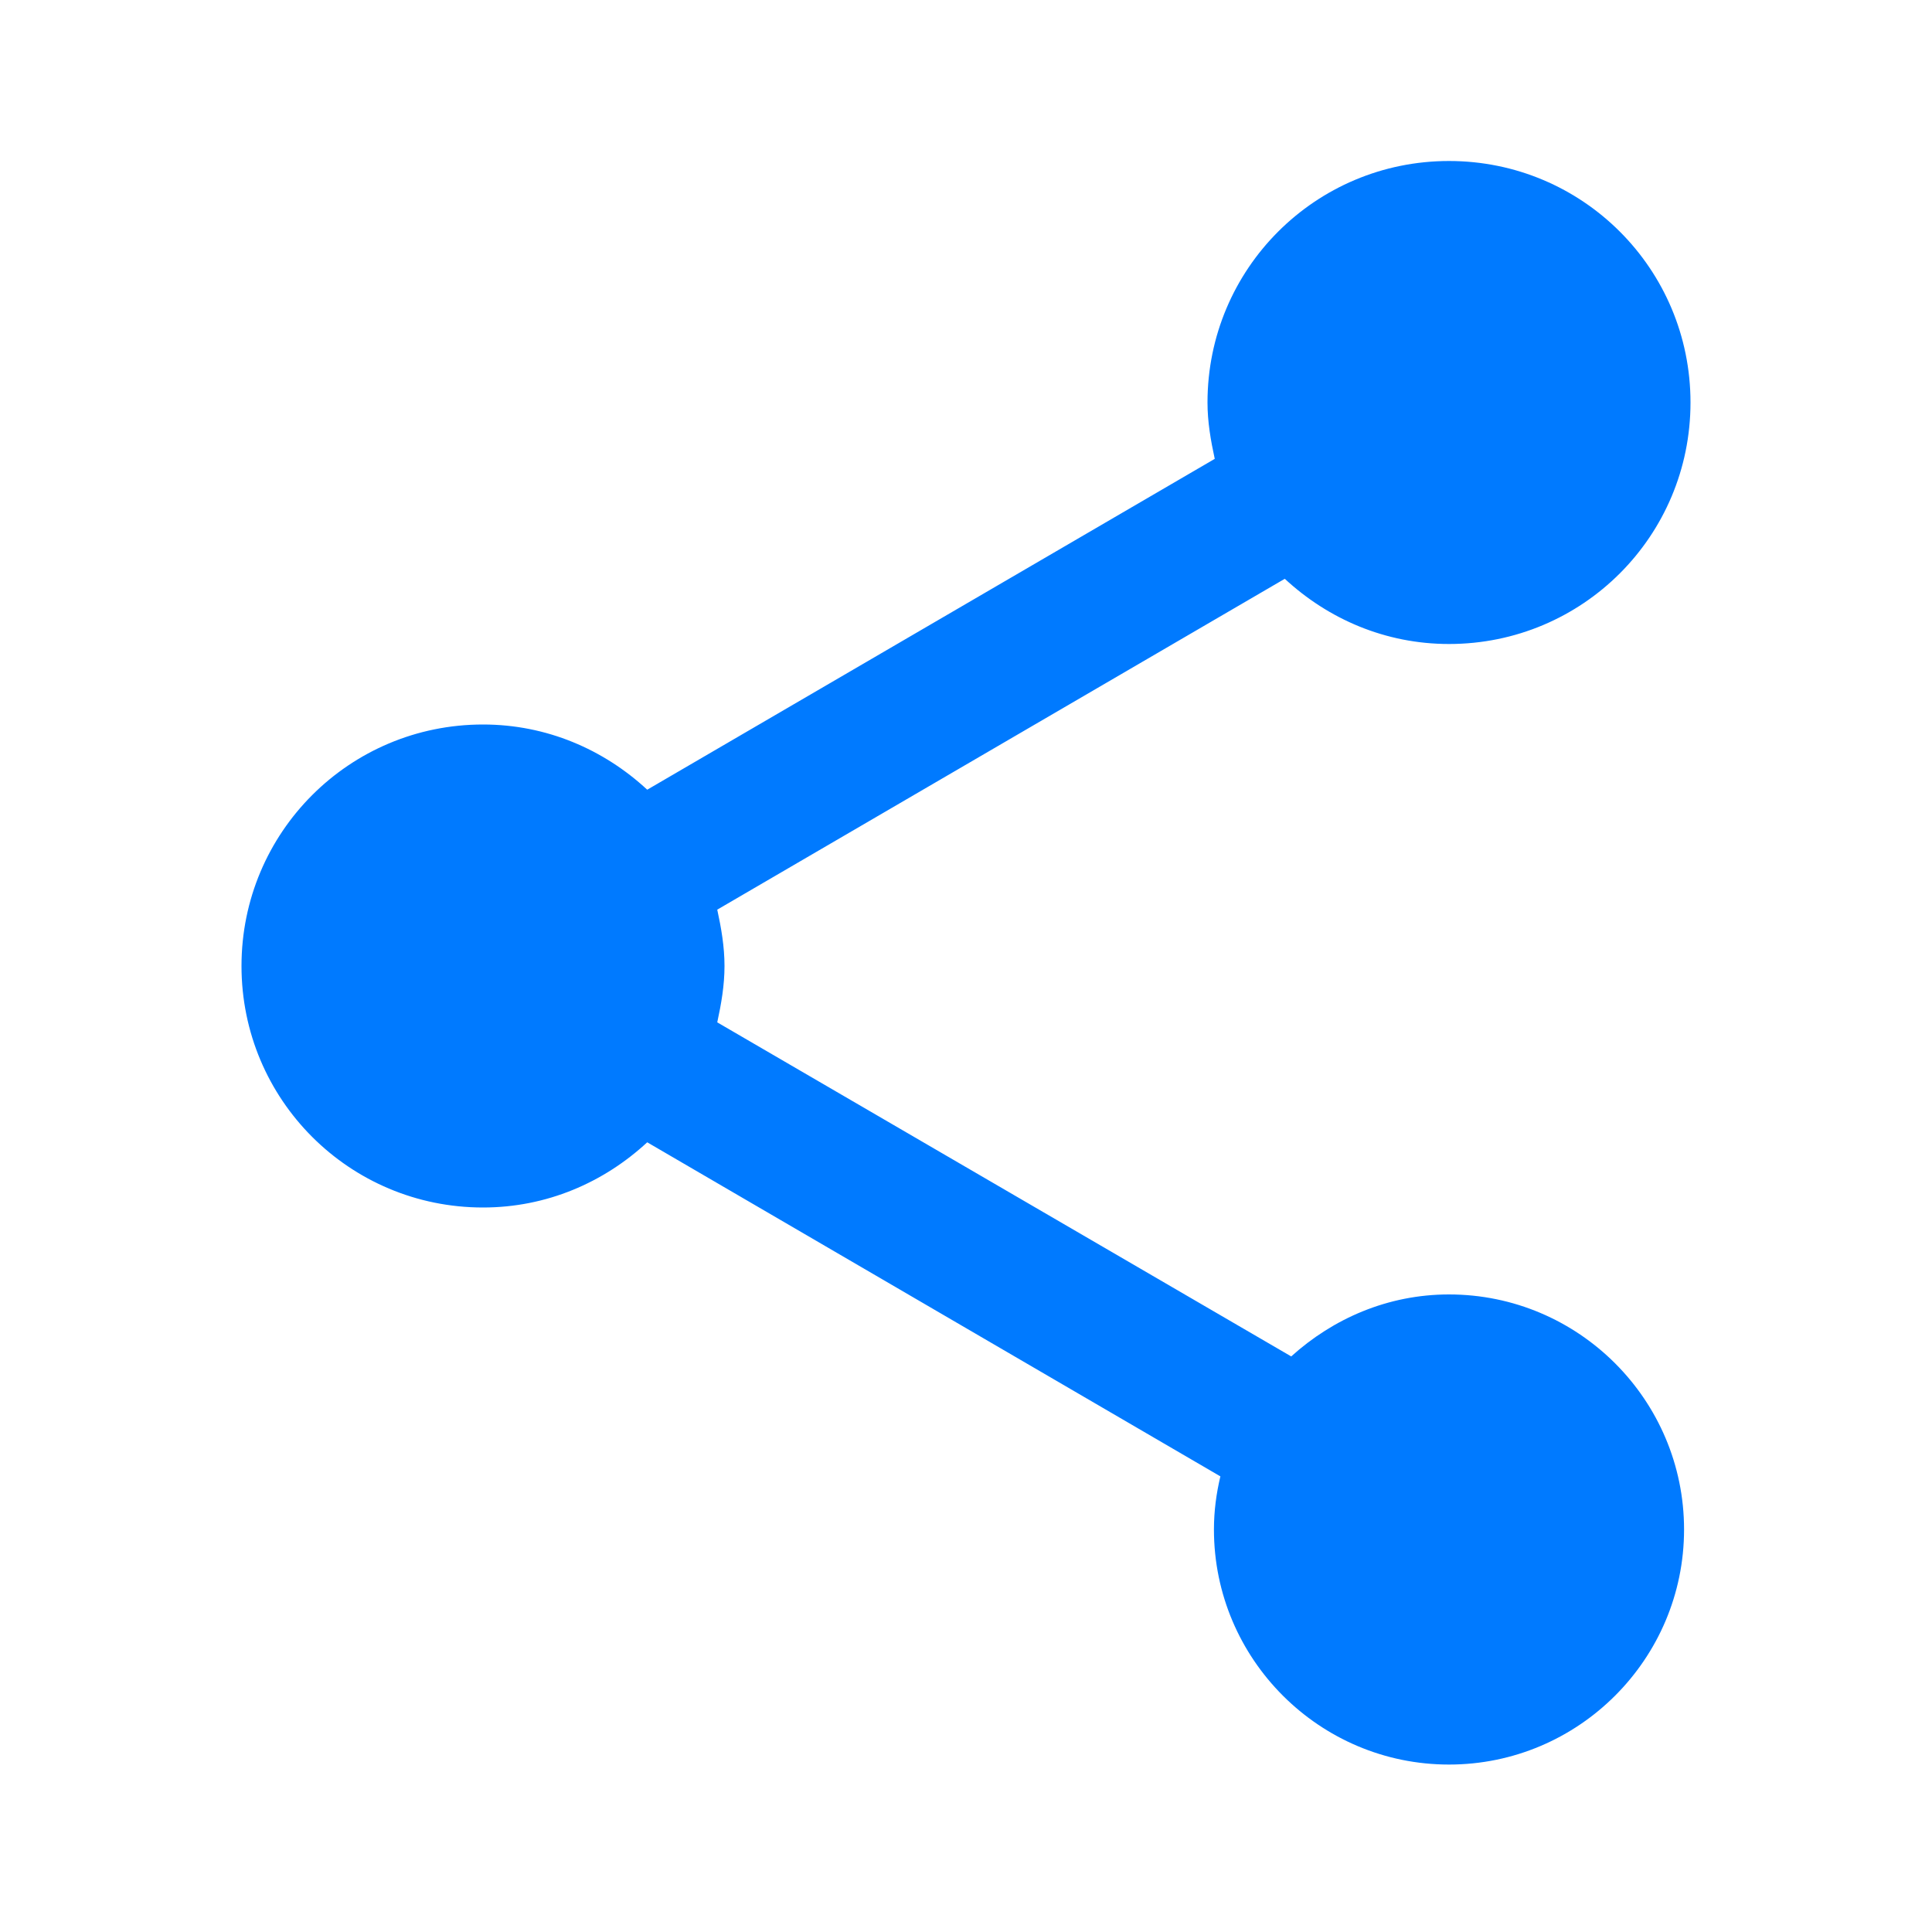
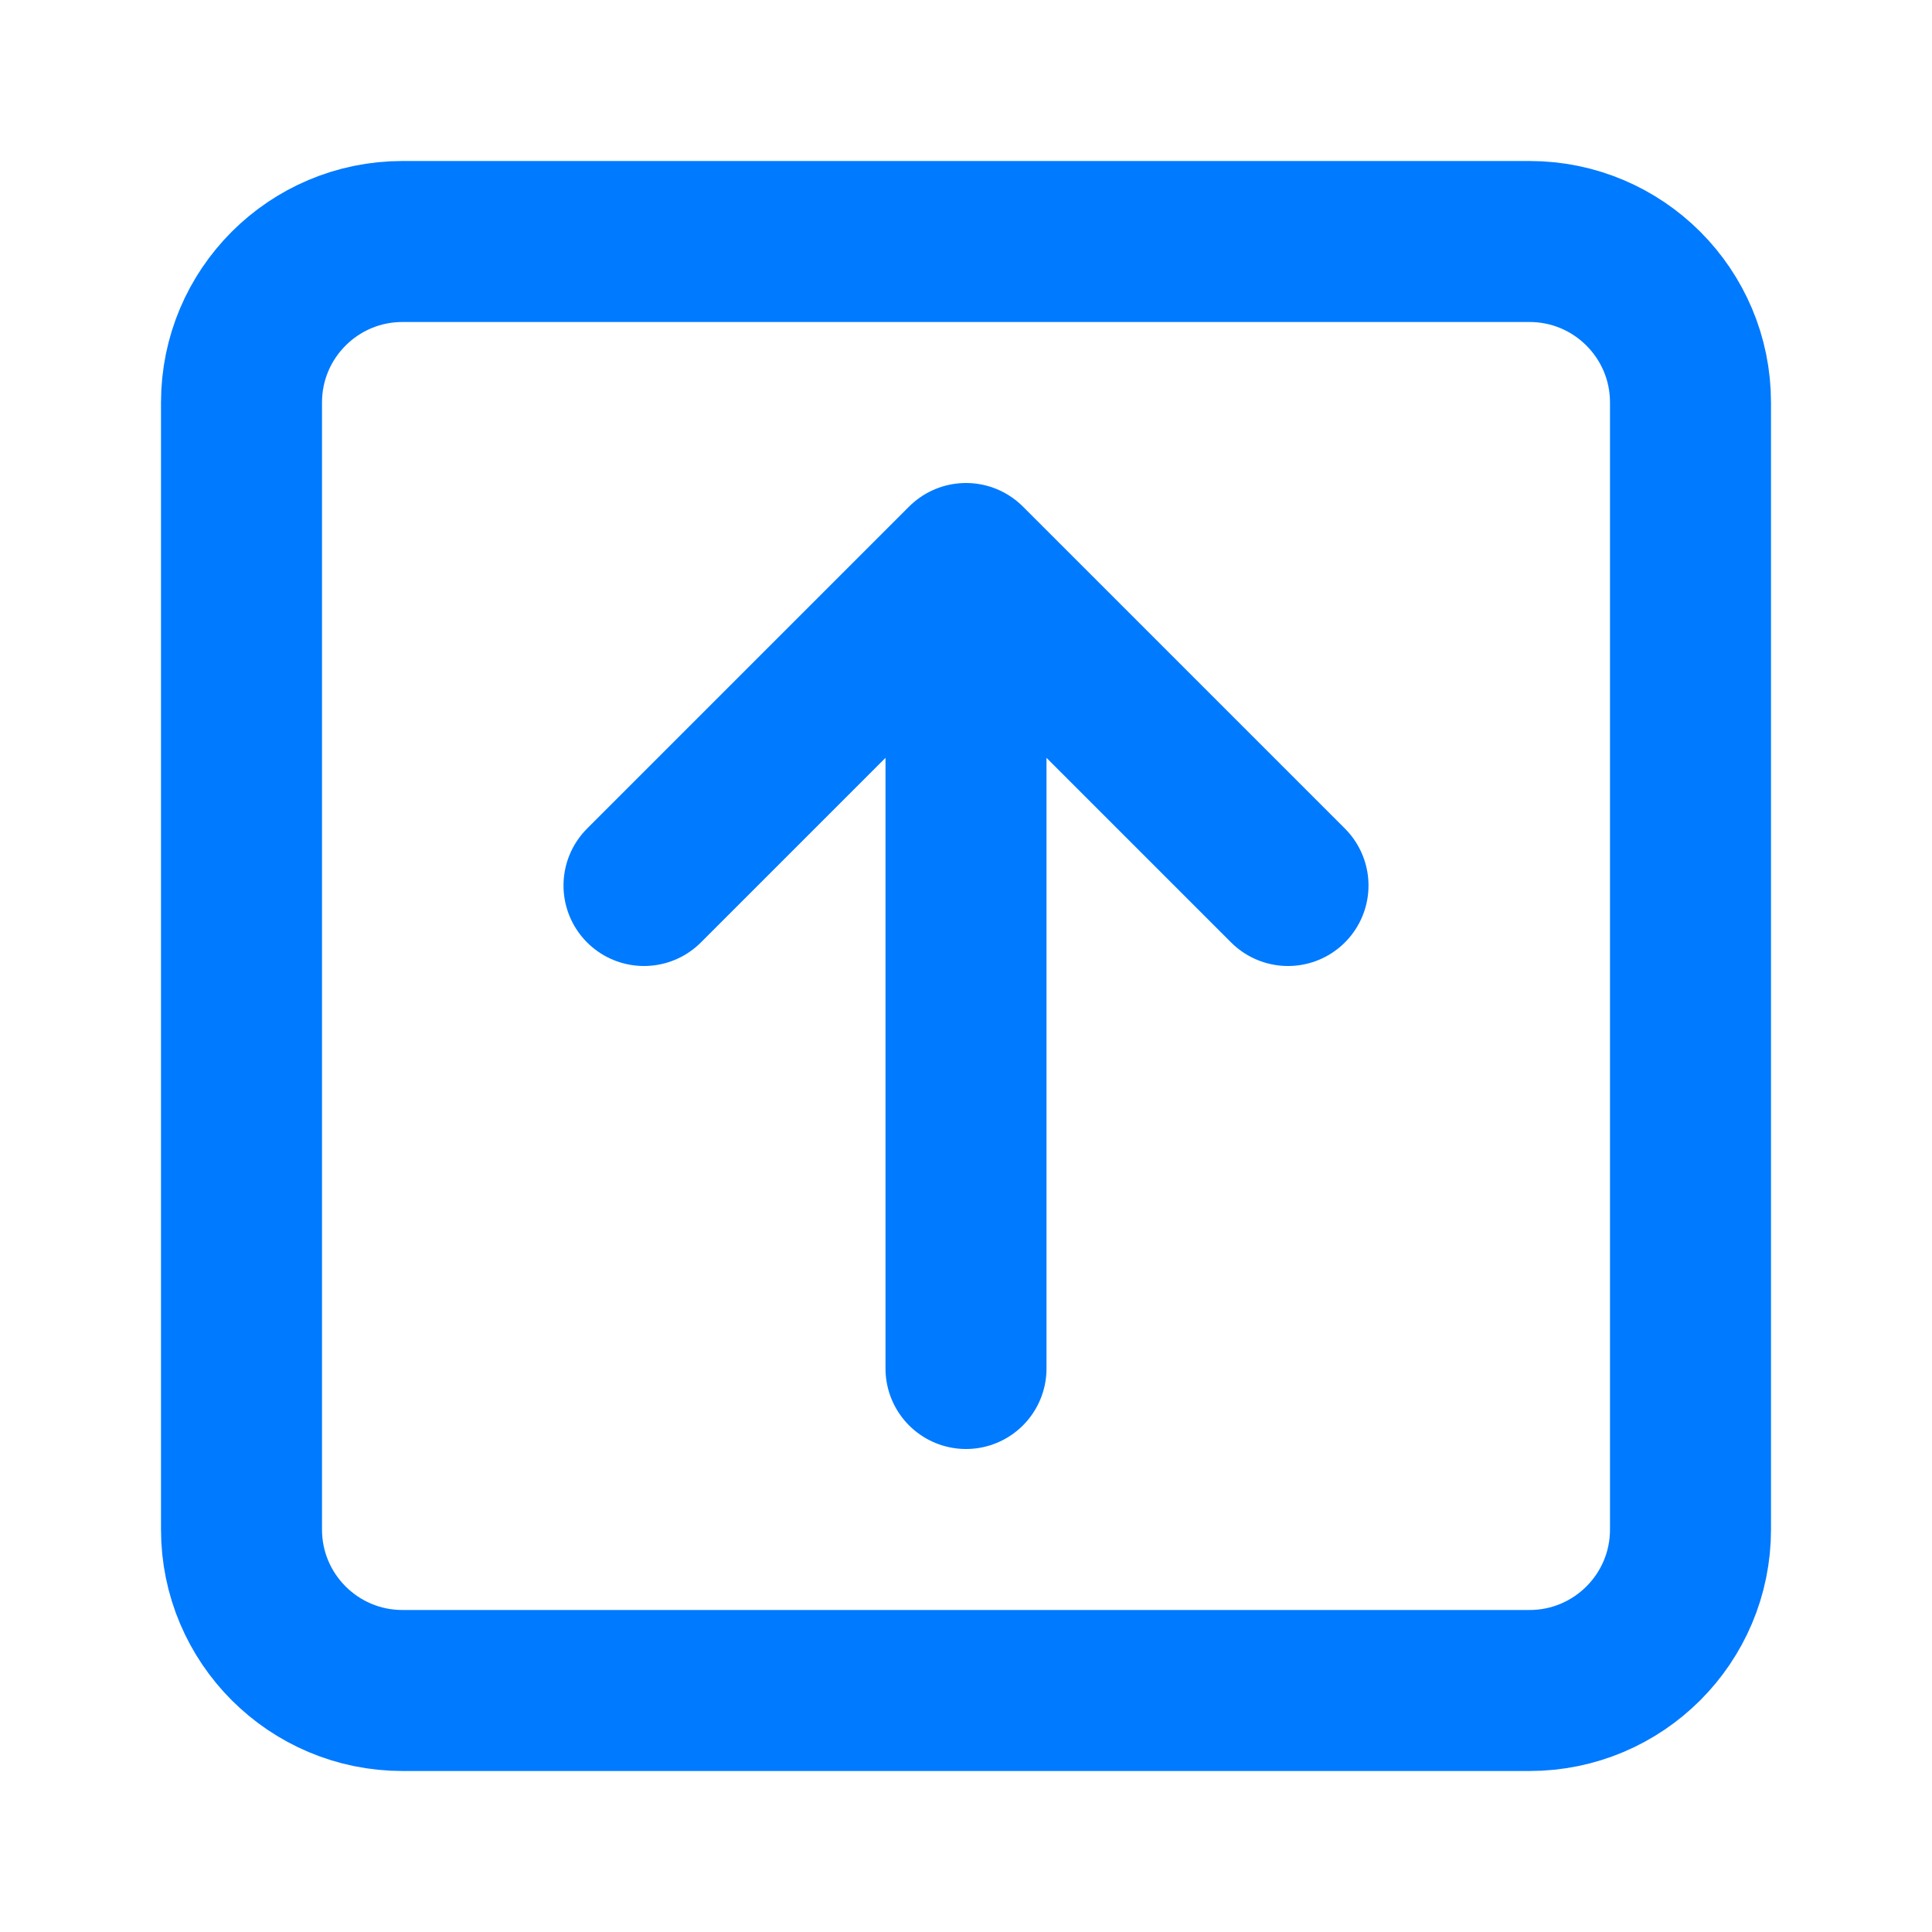
<svg xmlns="http://www.w3.org/2000/svg" width="24" height="24" viewBox="0 0 24 24" fill="none">
-   <path d="M18 16.08C17.24 16.08 16.56 16.38 16.04 16.85L8.91 12.7C8.96 12.47 9 12.24 9 12C9 11.76 8.96 11.53 8.91 11.3L15.96 7.19C16.5 7.69 17.21 8 18 8C19.66 8 21 6.66 21 5C21 3.34 19.66 2 18 2C16.34 2 15 3.34 15 5C15 5.24 15.04 5.47 15.09 5.7L8.04 9.81C7.5 9.31 6.79 9 6 9C4.34 9 3 10.34 3 12C3 13.66 4.34 15 6 15C6.79 15 7.5 14.69 8.04 14.19L15.16 18.34C15.11 18.55 15.08 18.77 15.08 19C15.08 20.61 16.39 21.92 18 21.92C19.61 21.92 20.92 20.61 20.92 19C20.92 17.39 19.61 16.08 18 16.08Z" fill="#007AFF" />
+   <rect x="3" y="3" width="18" height="18" rx="2" stroke="#007AFF" stroke-width="2" fill="none" />
+   <path d="M12 7v10M8 11l4-4 4 4" stroke="#007AFF" stroke-width="2" stroke-linecap="round" stroke-linejoin="round" />
</svg>
